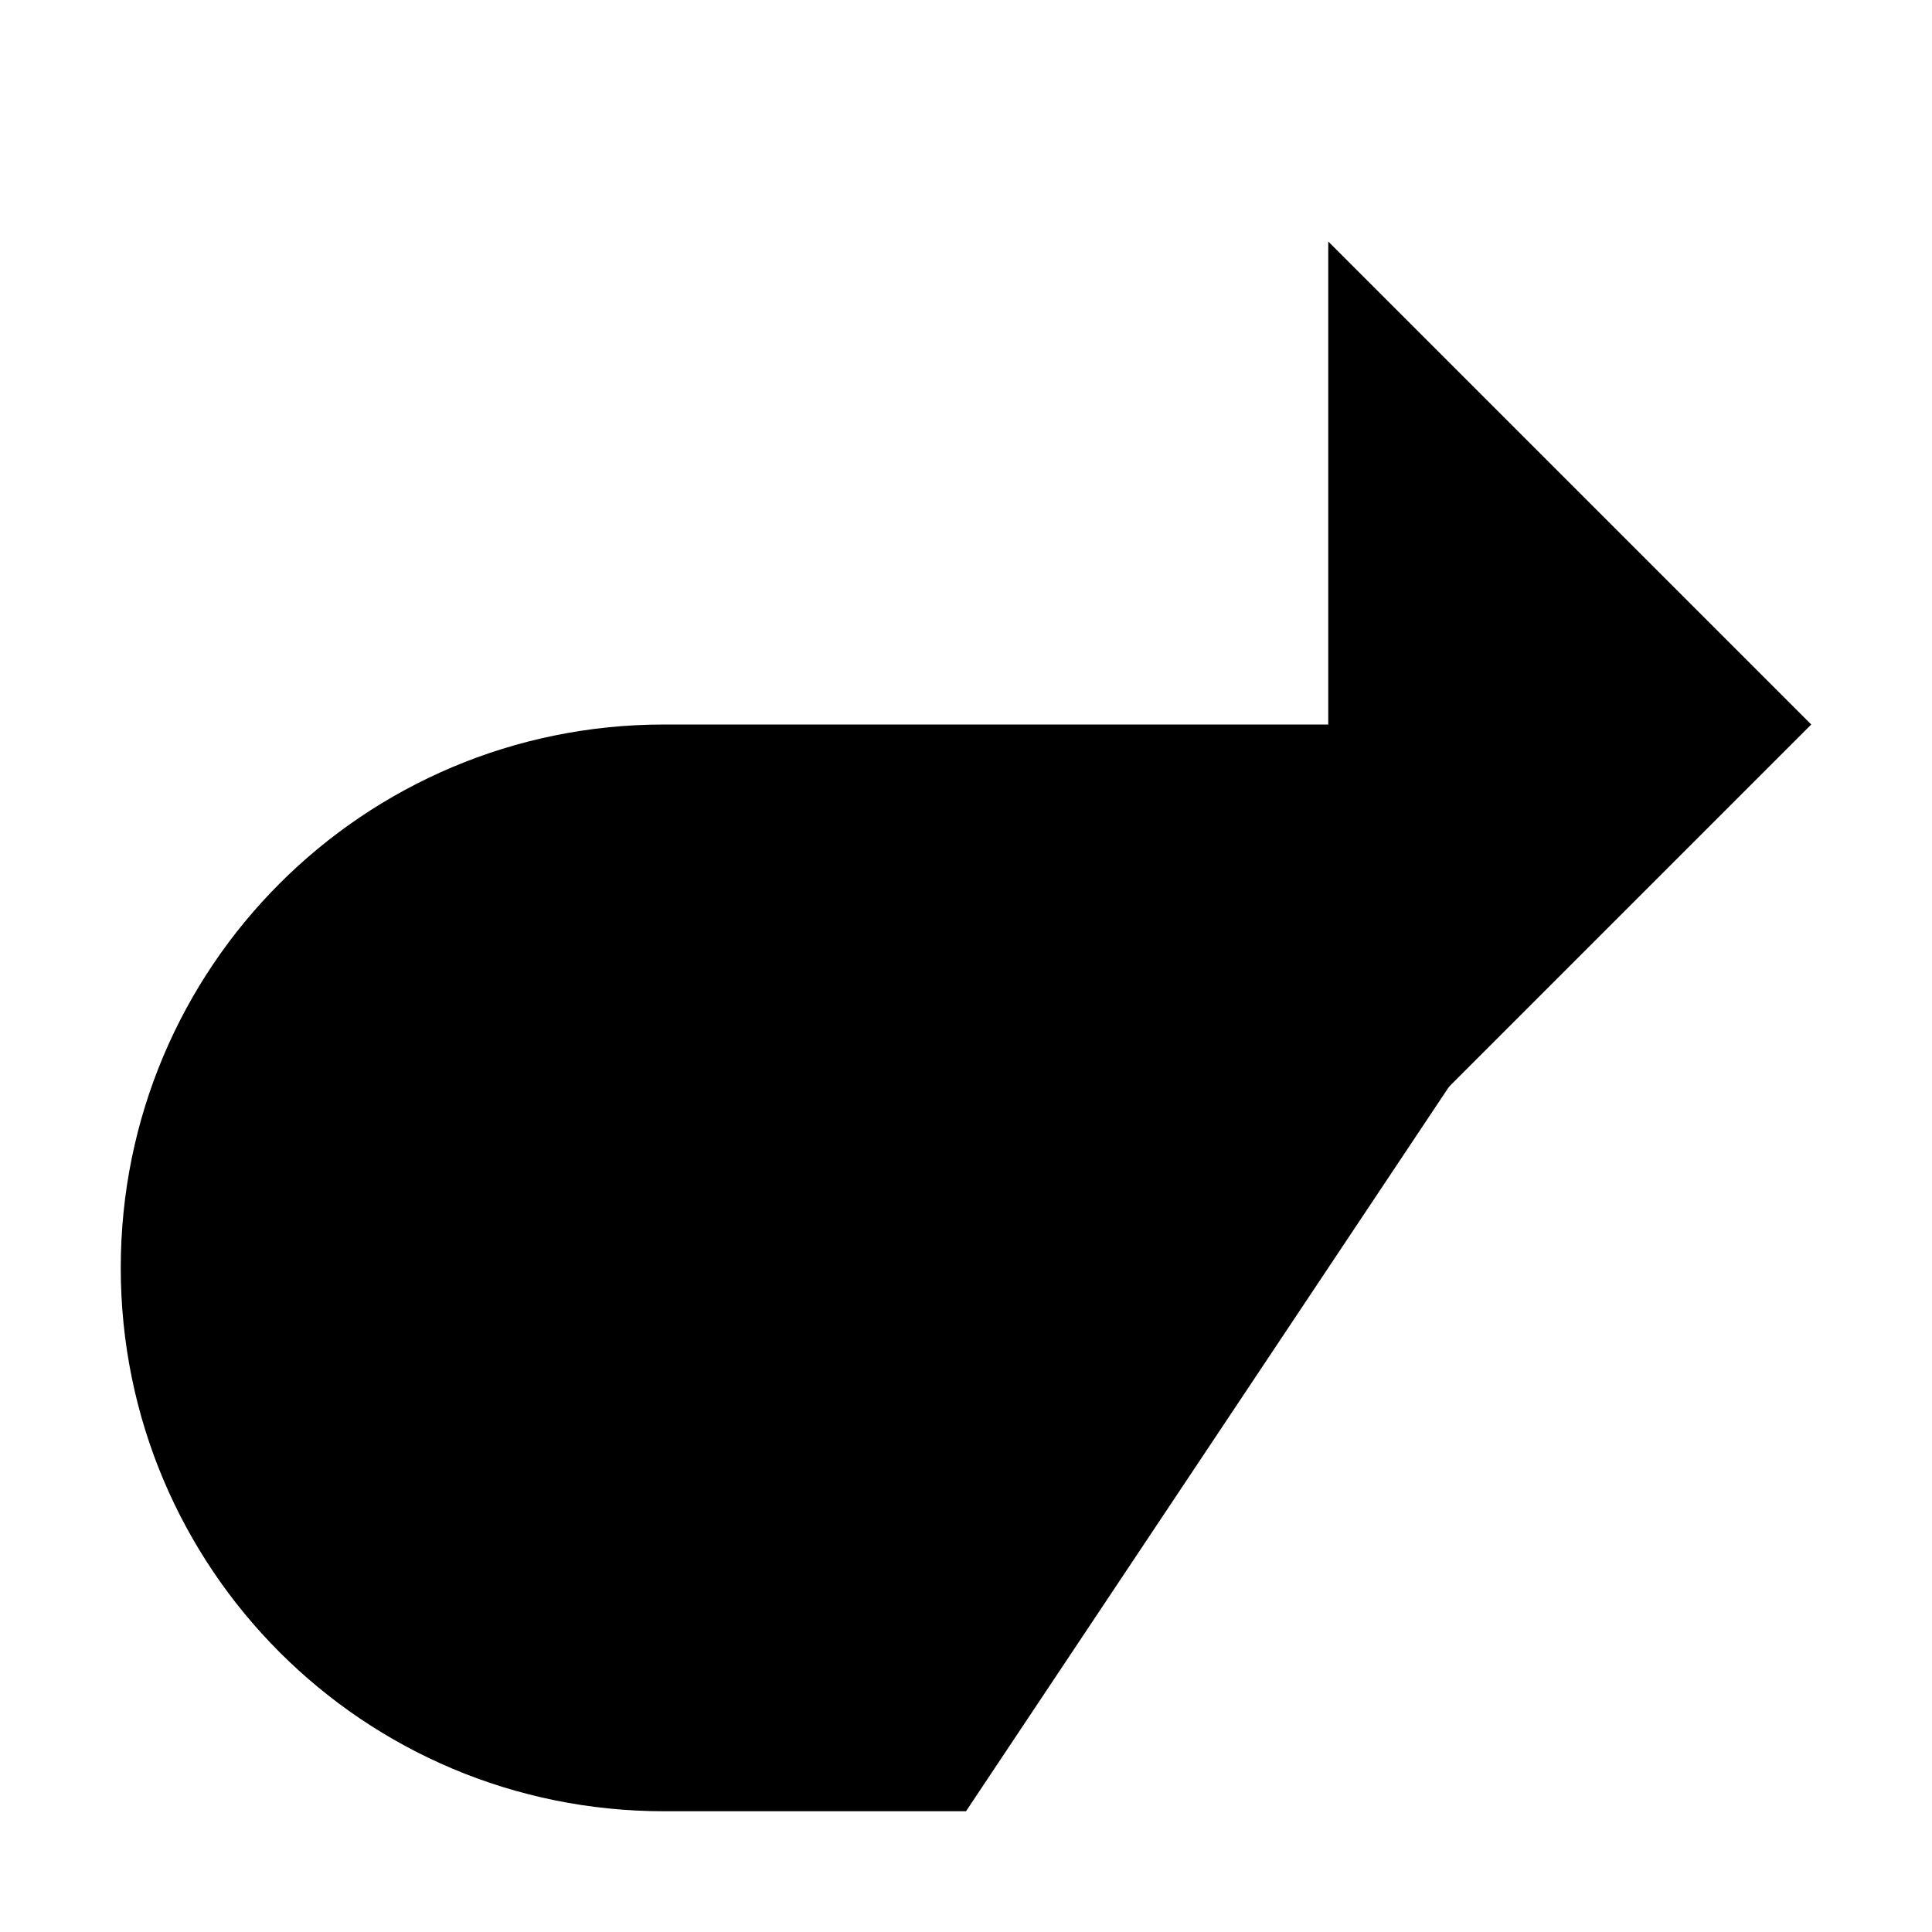
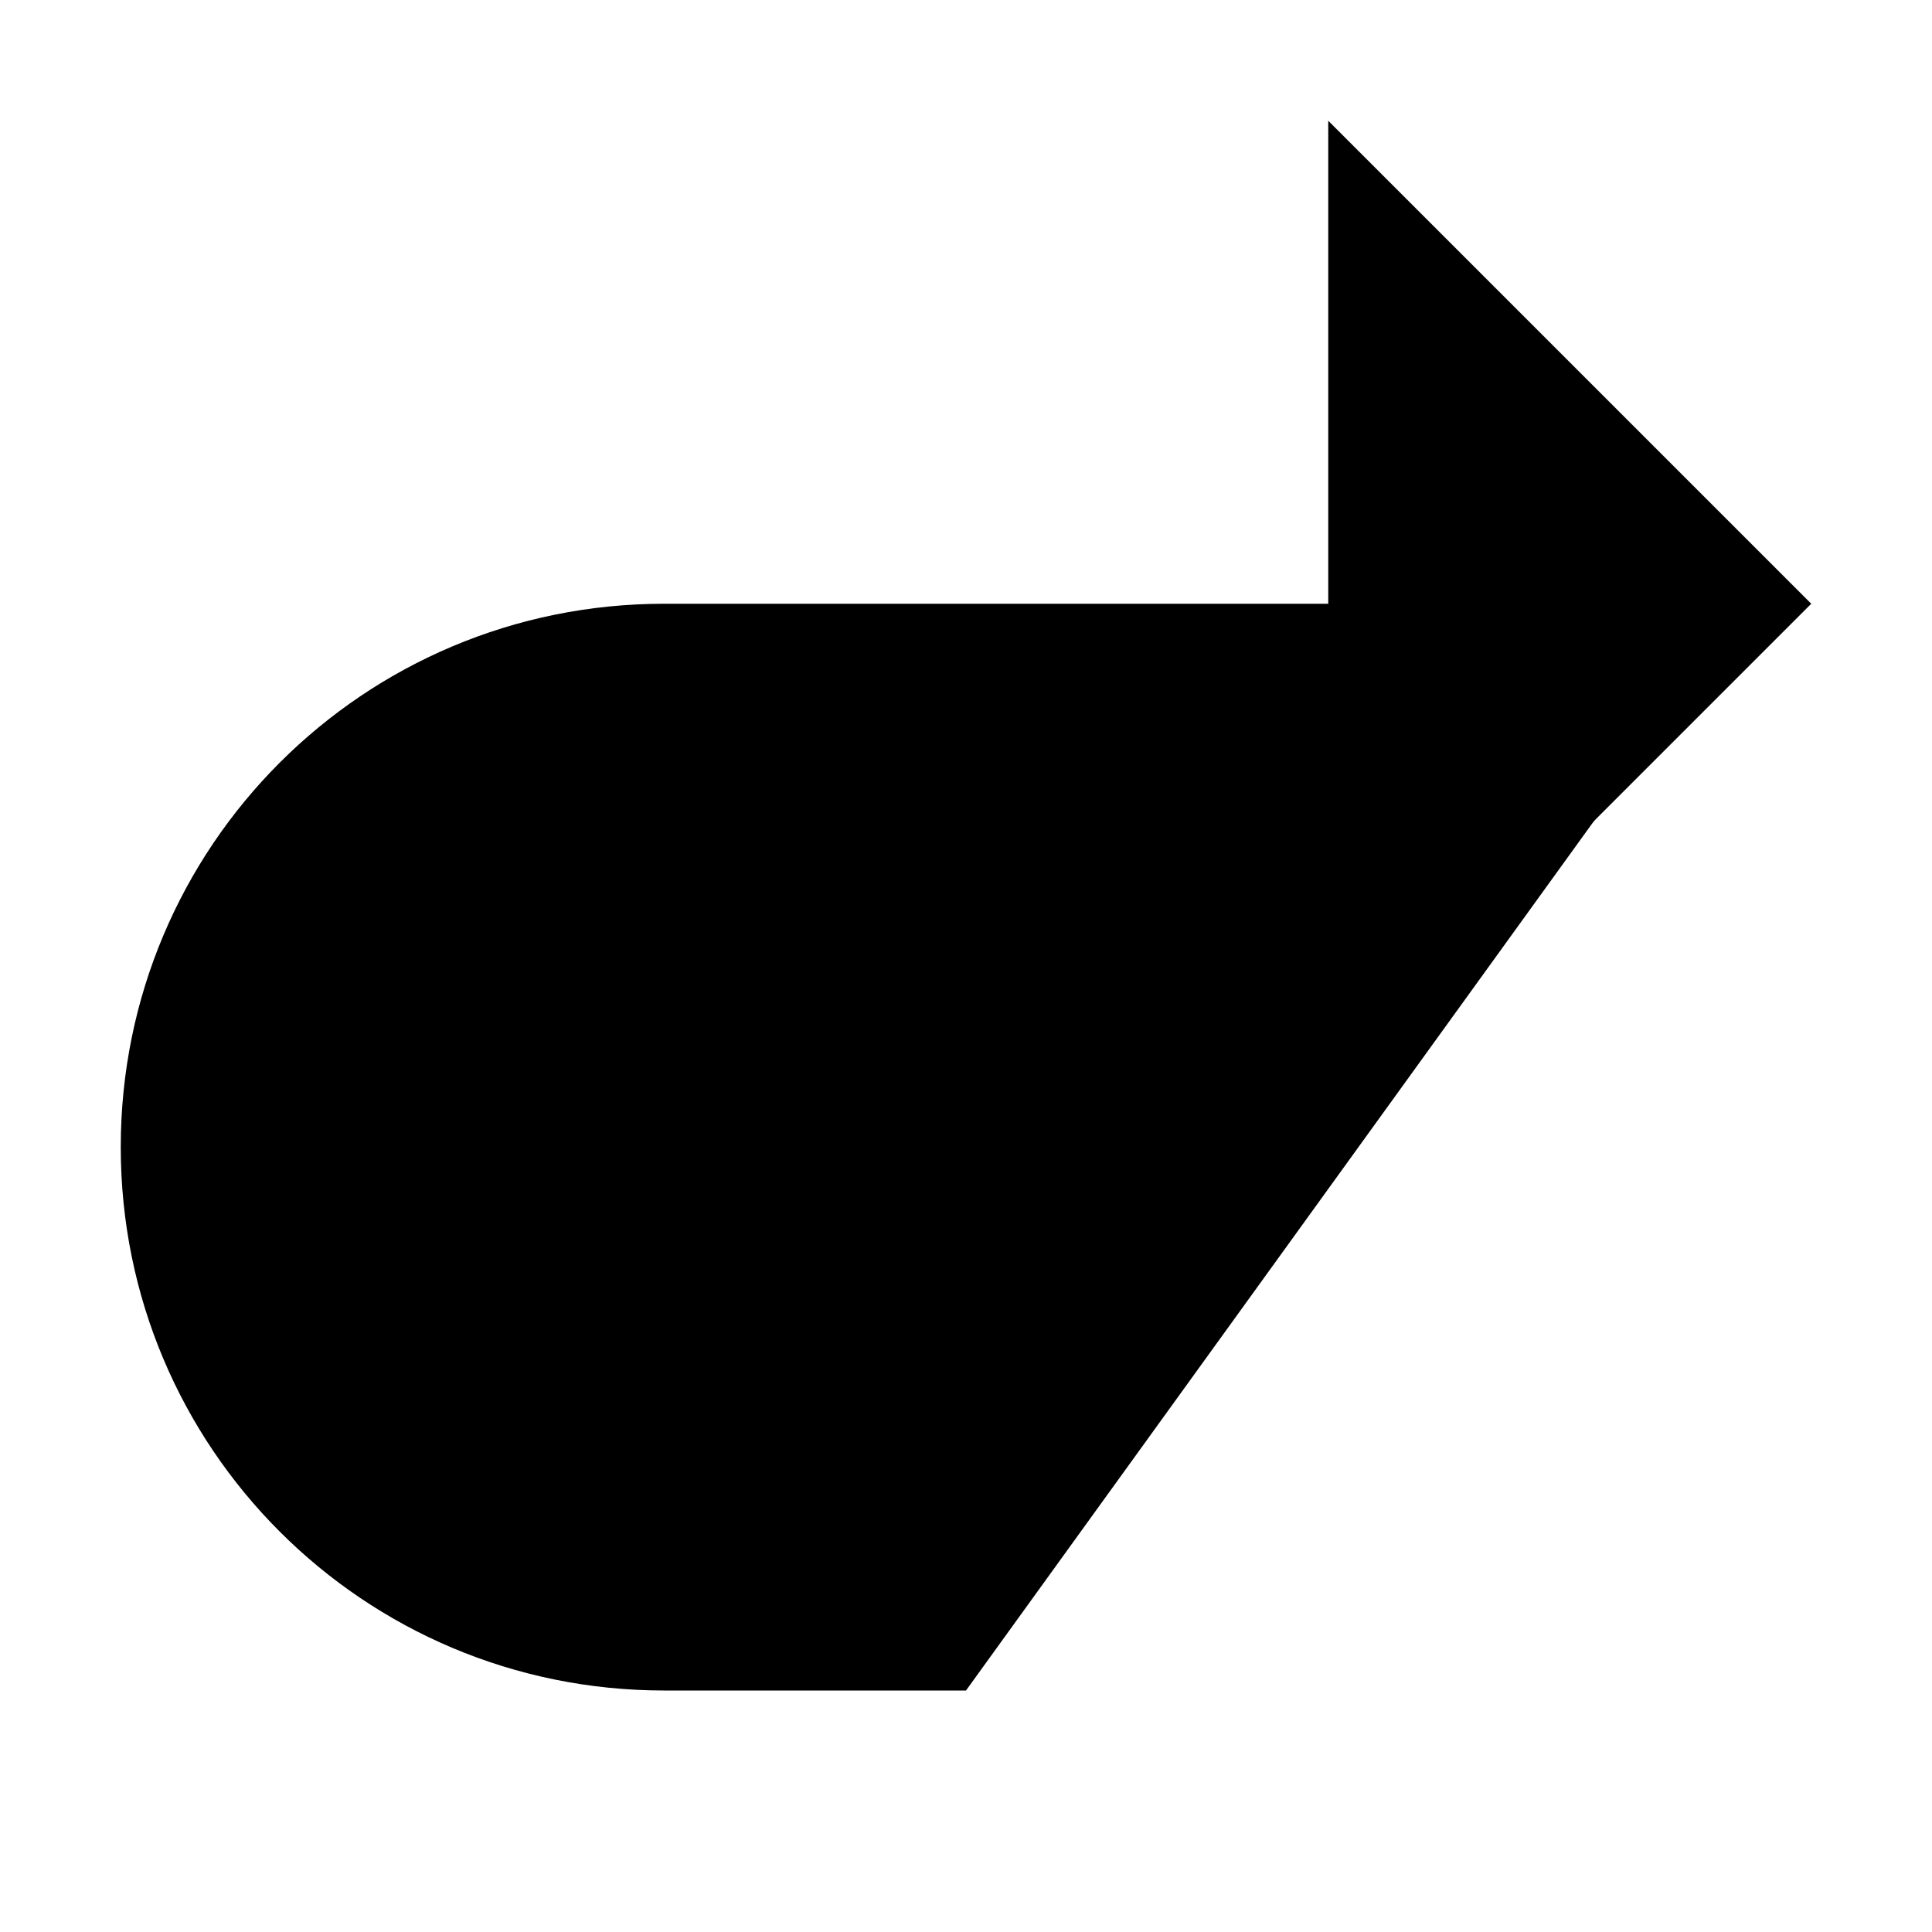
<svg xmlns="http://www.w3.org/2000/svg" viewBox="0 0 16 16">
-   <path d="M11 2L15 6L11 10" class="stroke-linejoin-round" />
-   <path d="M14 6H5.5C3.01 6 1 8.01 1 10.5C1 12.99 3.01 15 5.5 15H8" class="stroke-linejoin-round" />
+   <path d="M11 1L15 5L11 9" class="stroke-linejoin-round" />
+   <path d="M14.5 5H5.5C3.01 5 1 7.01 1 9.5C1 11.99 3.01 14 5.5 14H8" class="stroke-linejoin-round" />
</svg>
